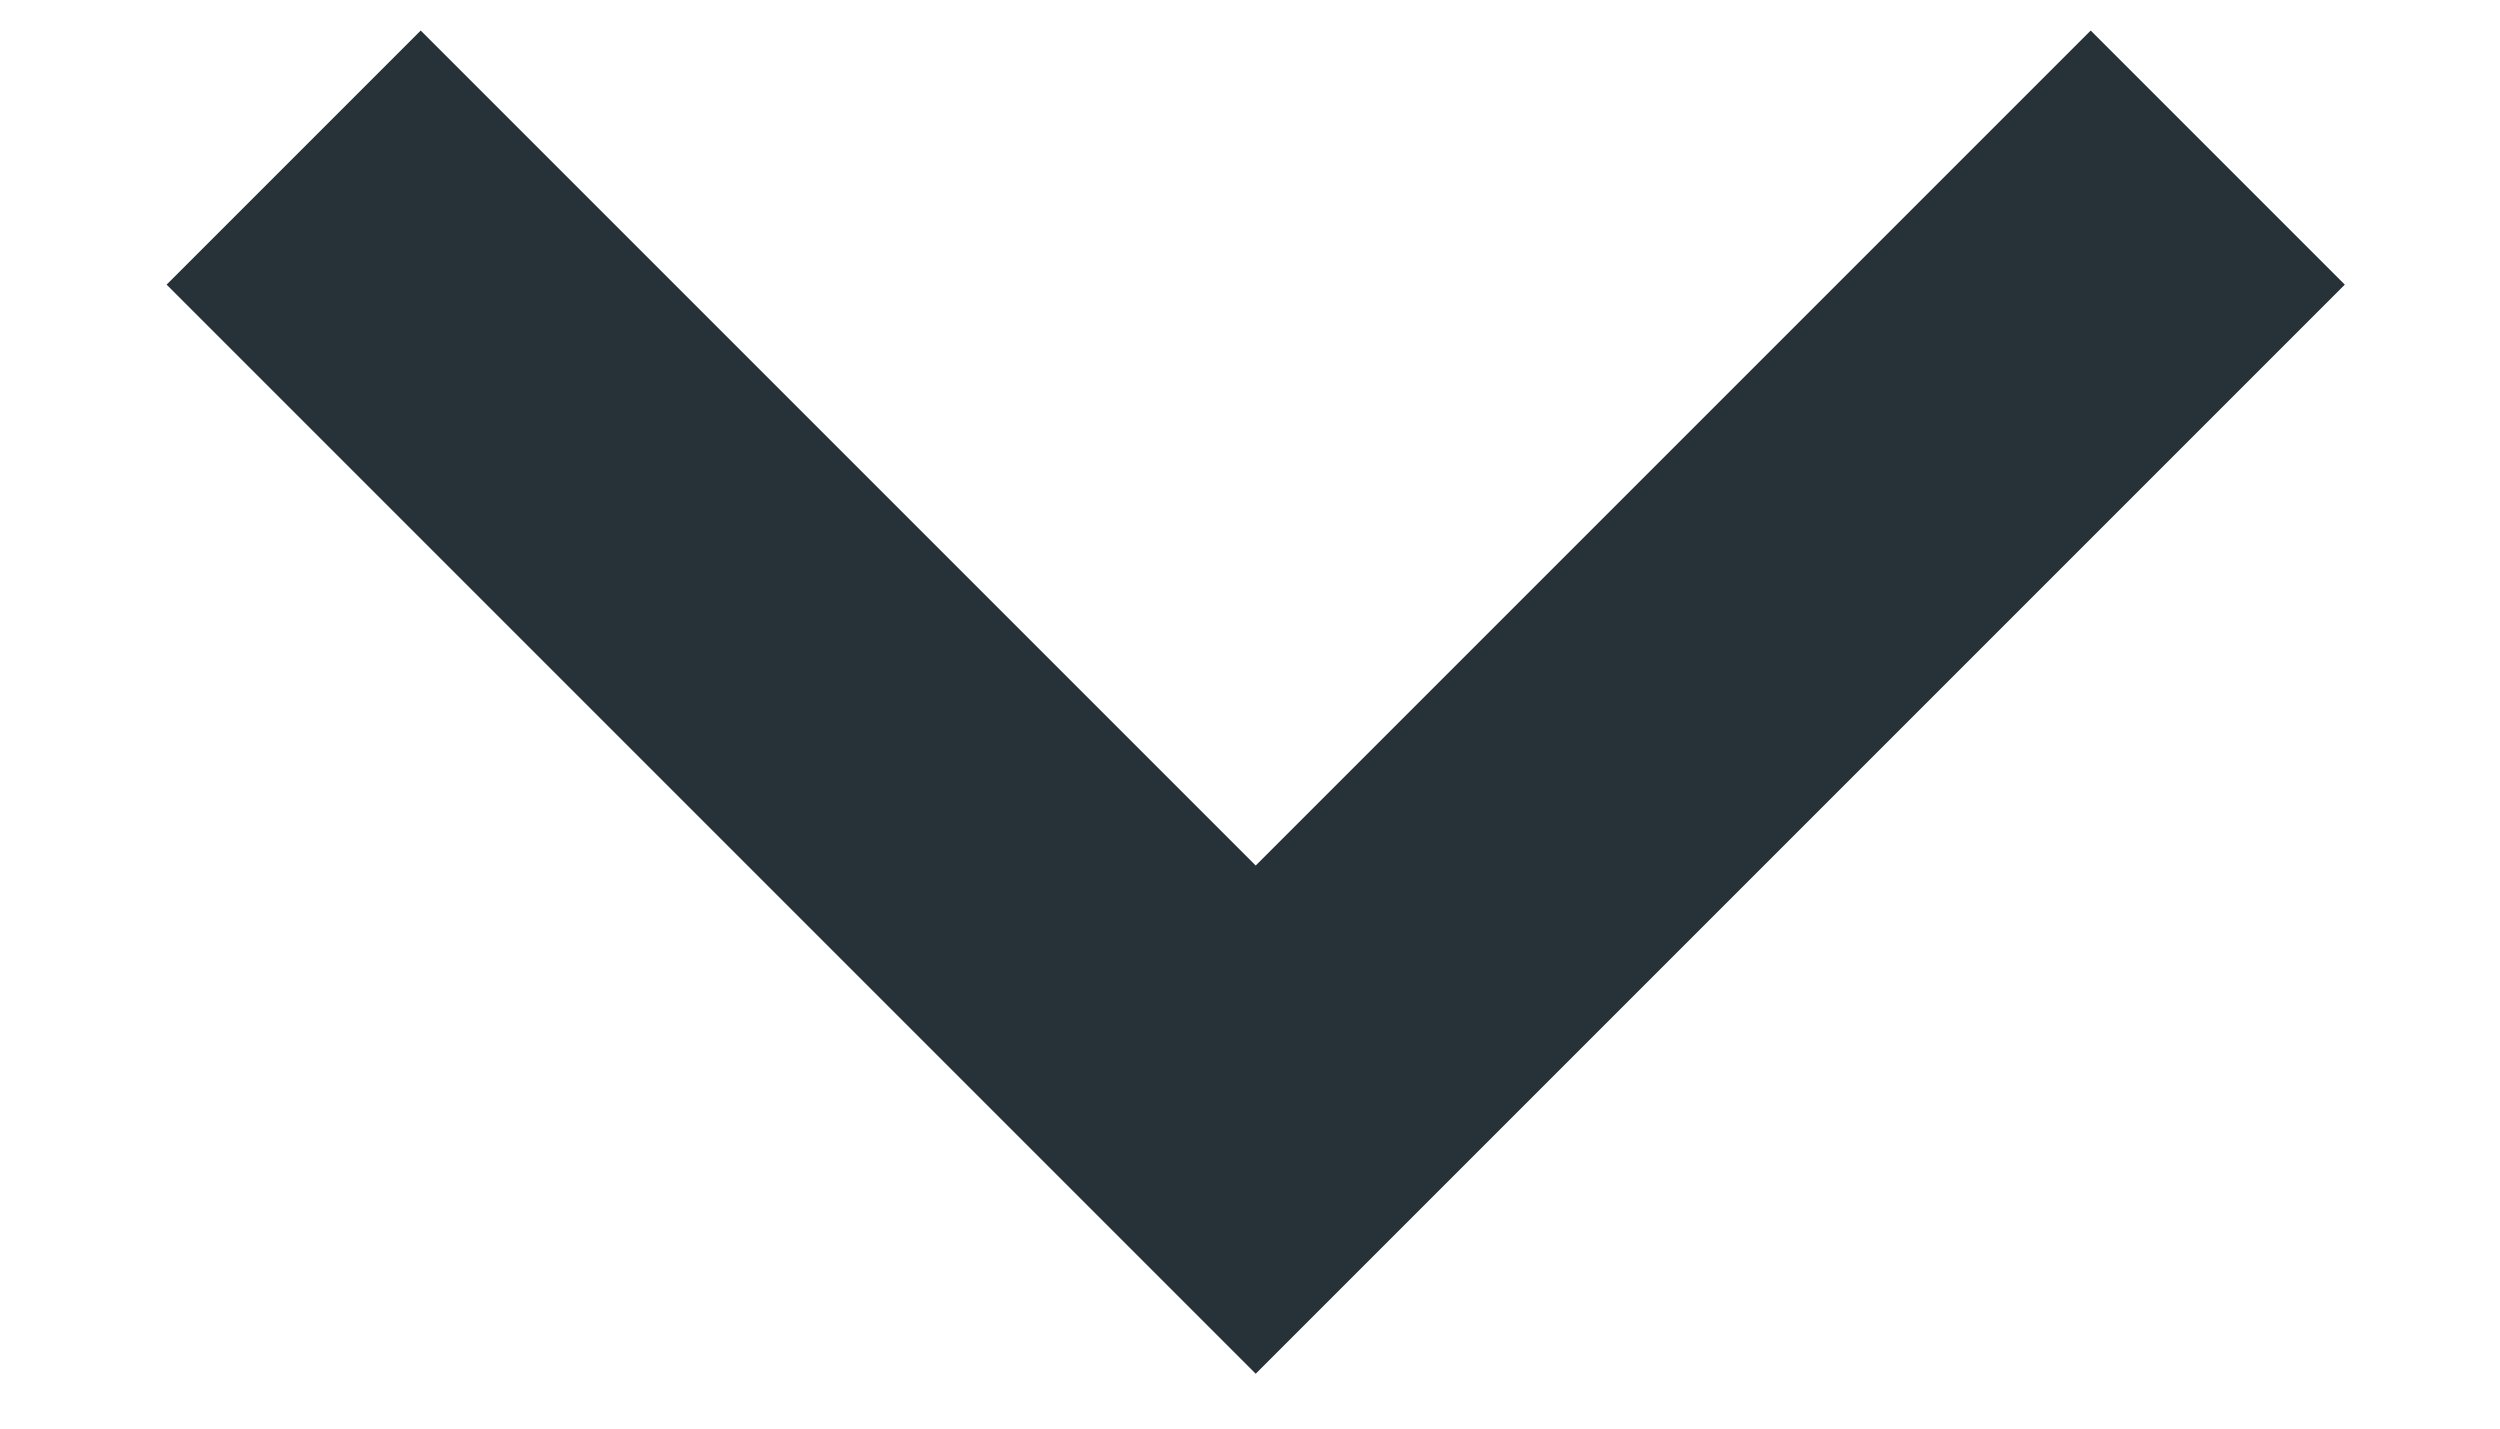
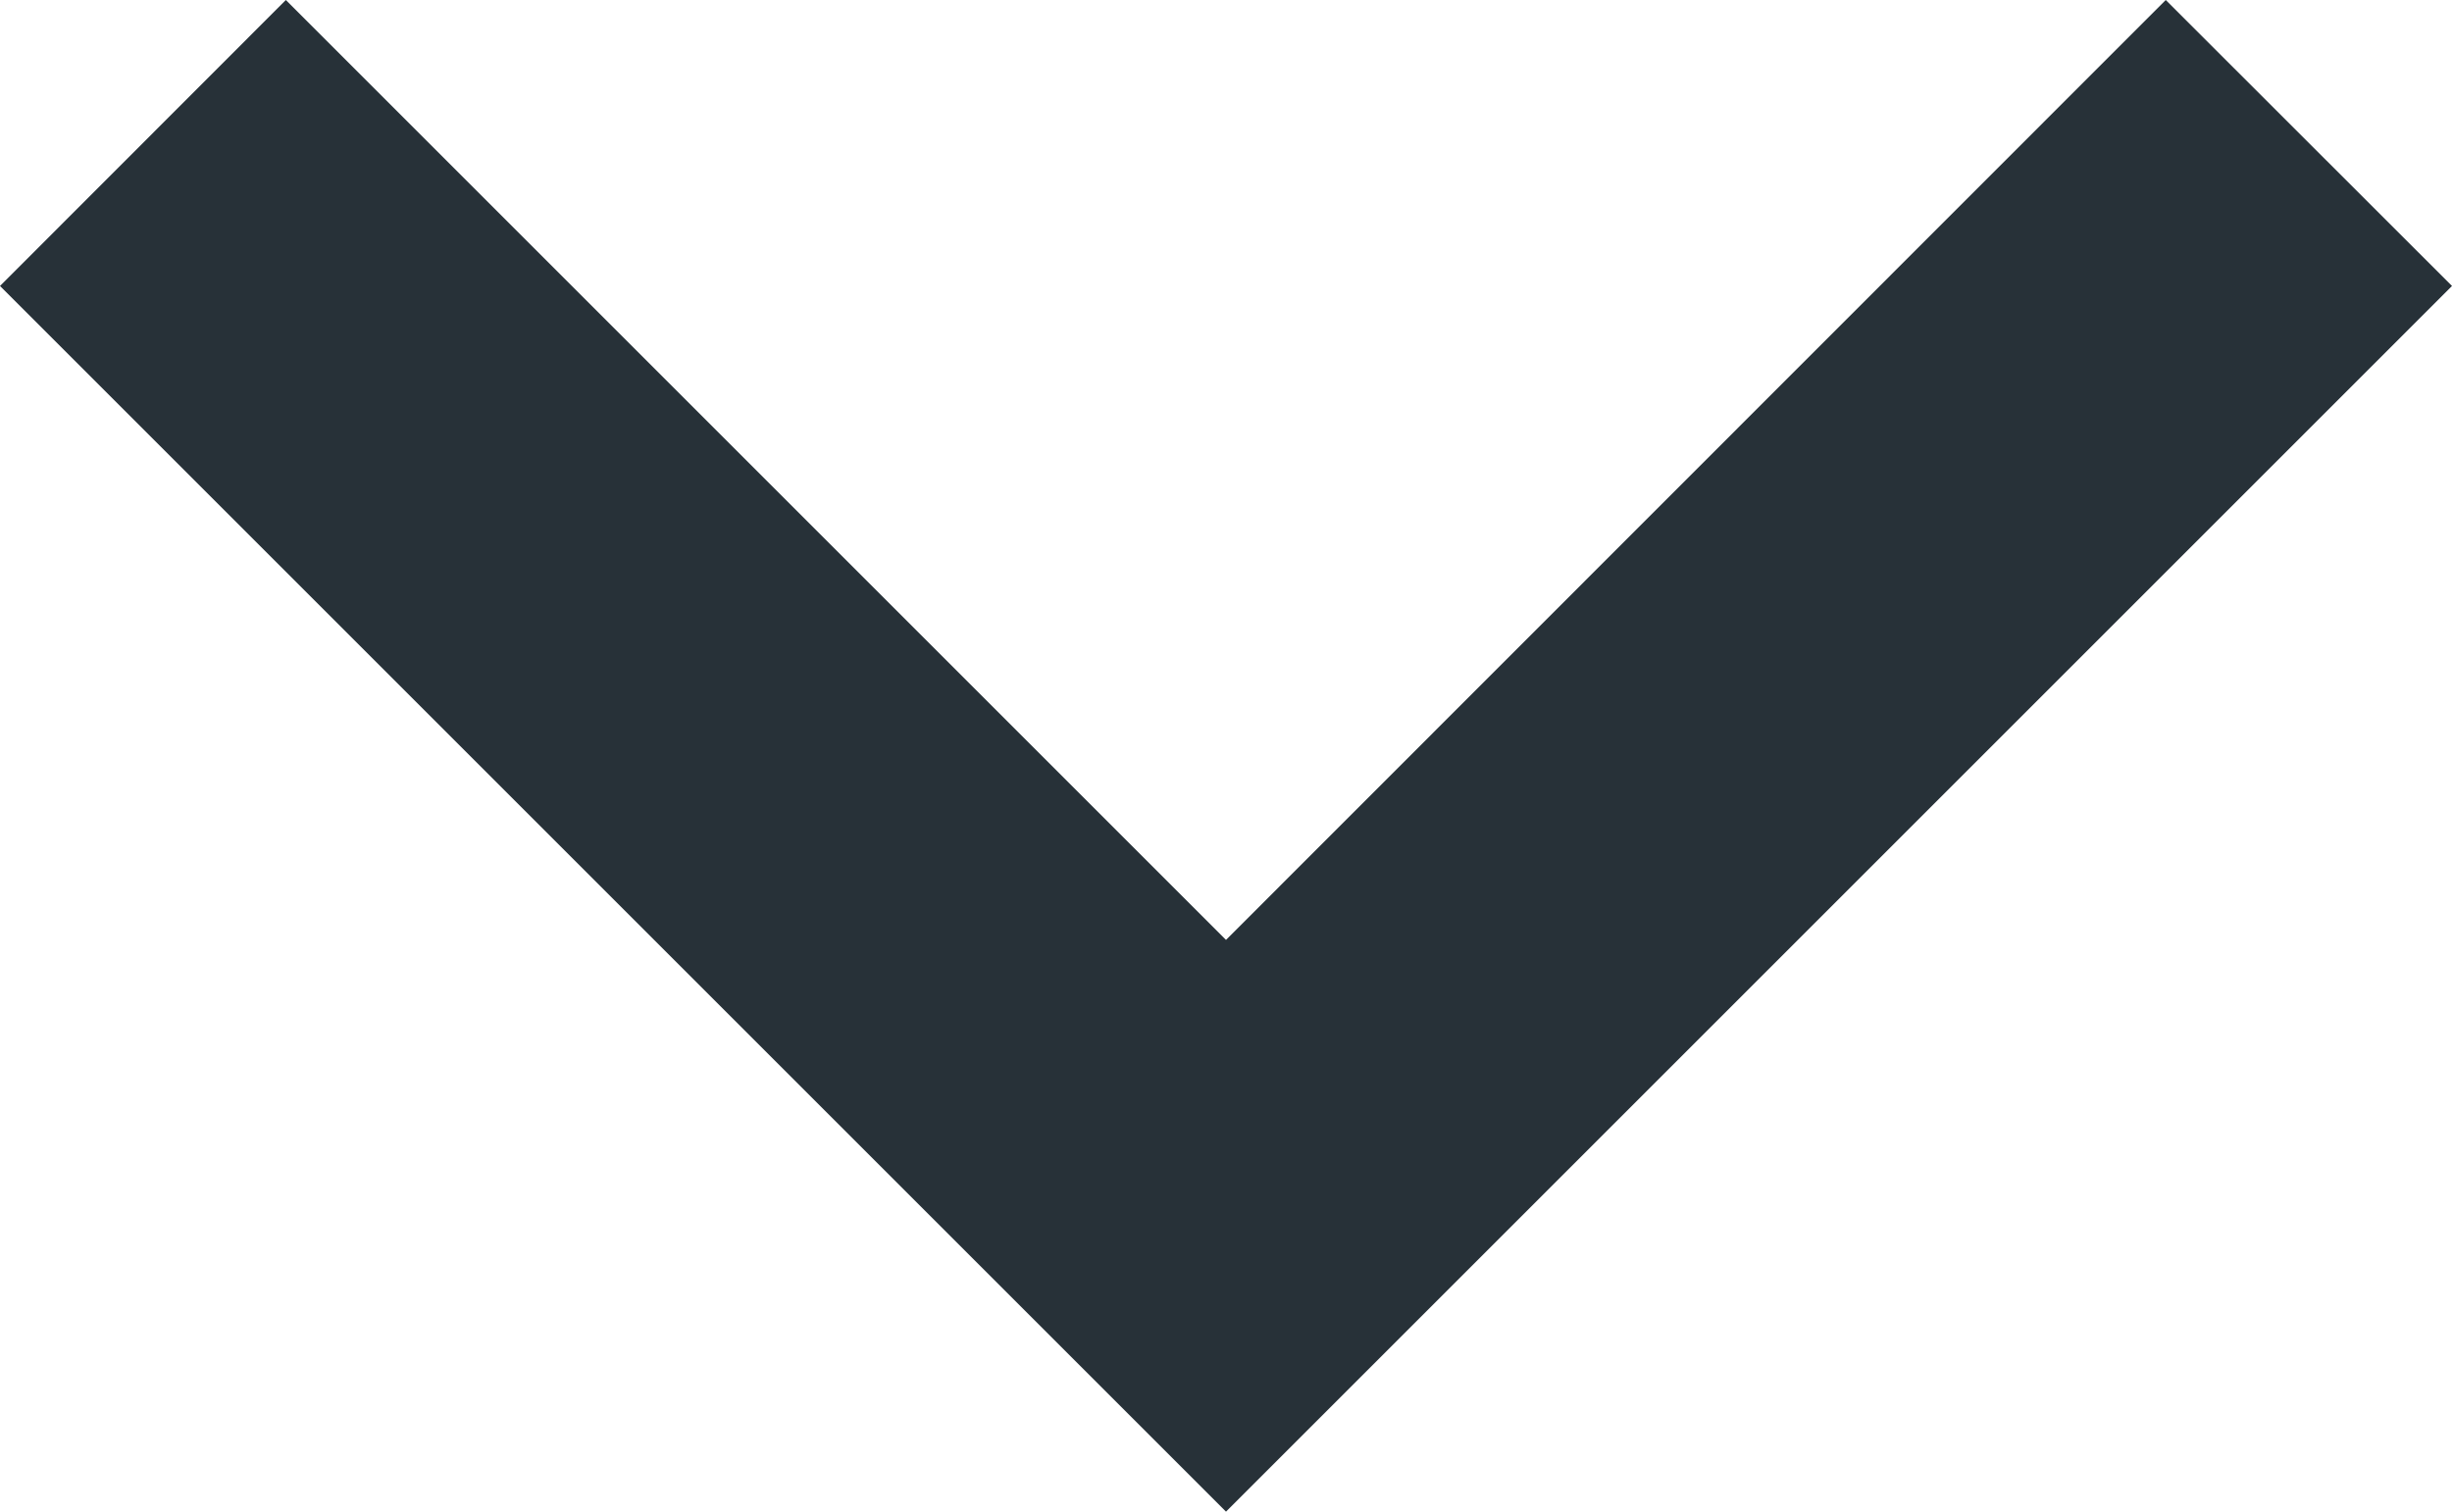
- <svg xmlns="http://www.w3.org/2000/svg" width="14" height="8" viewBox="0 0 14 8" fill="none">
-   <path d="M13.131 1.594L11.708 0.171L7.032 4.847L2.356 0.171L0.933 1.594L7.032 7.693L13.131 1.594Z" fill="#273138" />
+ <svg xmlns="http://www.w3.org/2000/svg" version="1.1" id="Layer_1" x="0px" y="0px" width="12.198px" height="7.522px" viewBox="0.933 0.171 12.198 7.522" enable-background="new 0.933 0.171 12.198 7.522" xml:space="preserve">
+   <path fill="#273138" d="M13.131,1.594l-1.424-1.423L7.032,4.848L2.355,0.171L0.933,1.594l6.099,6.099L13.131,1.594z" />
</svg>
